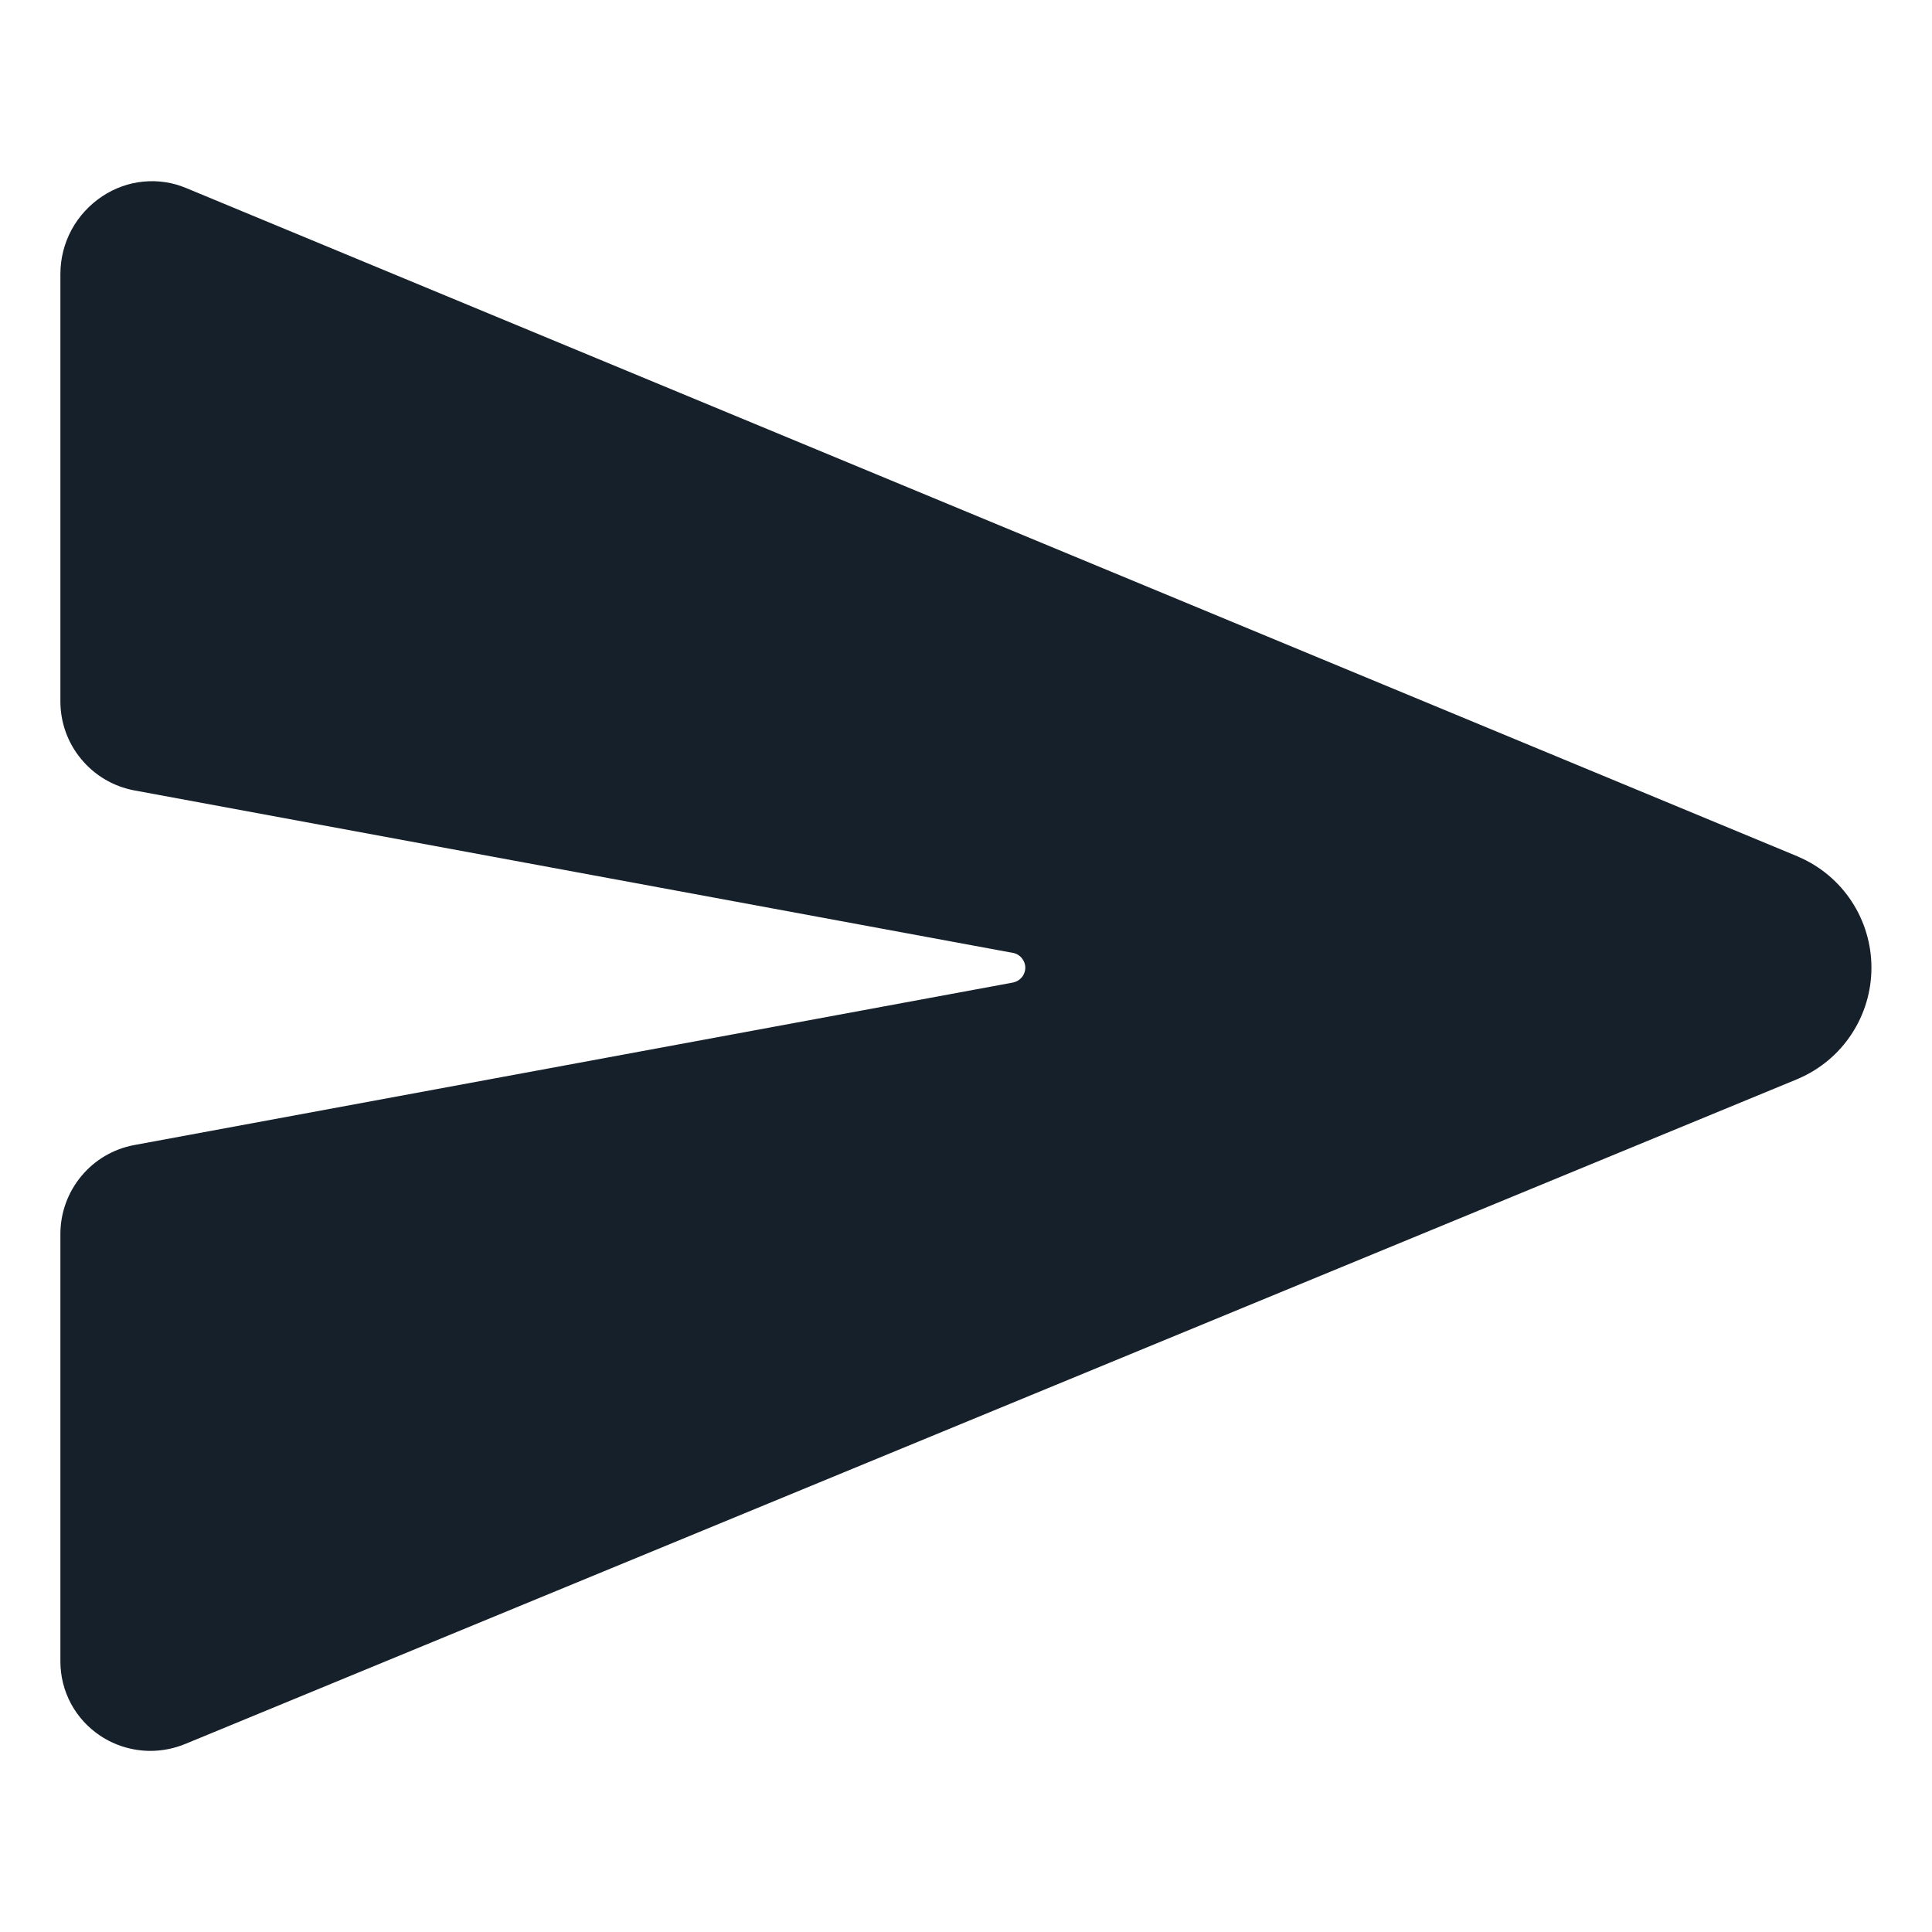
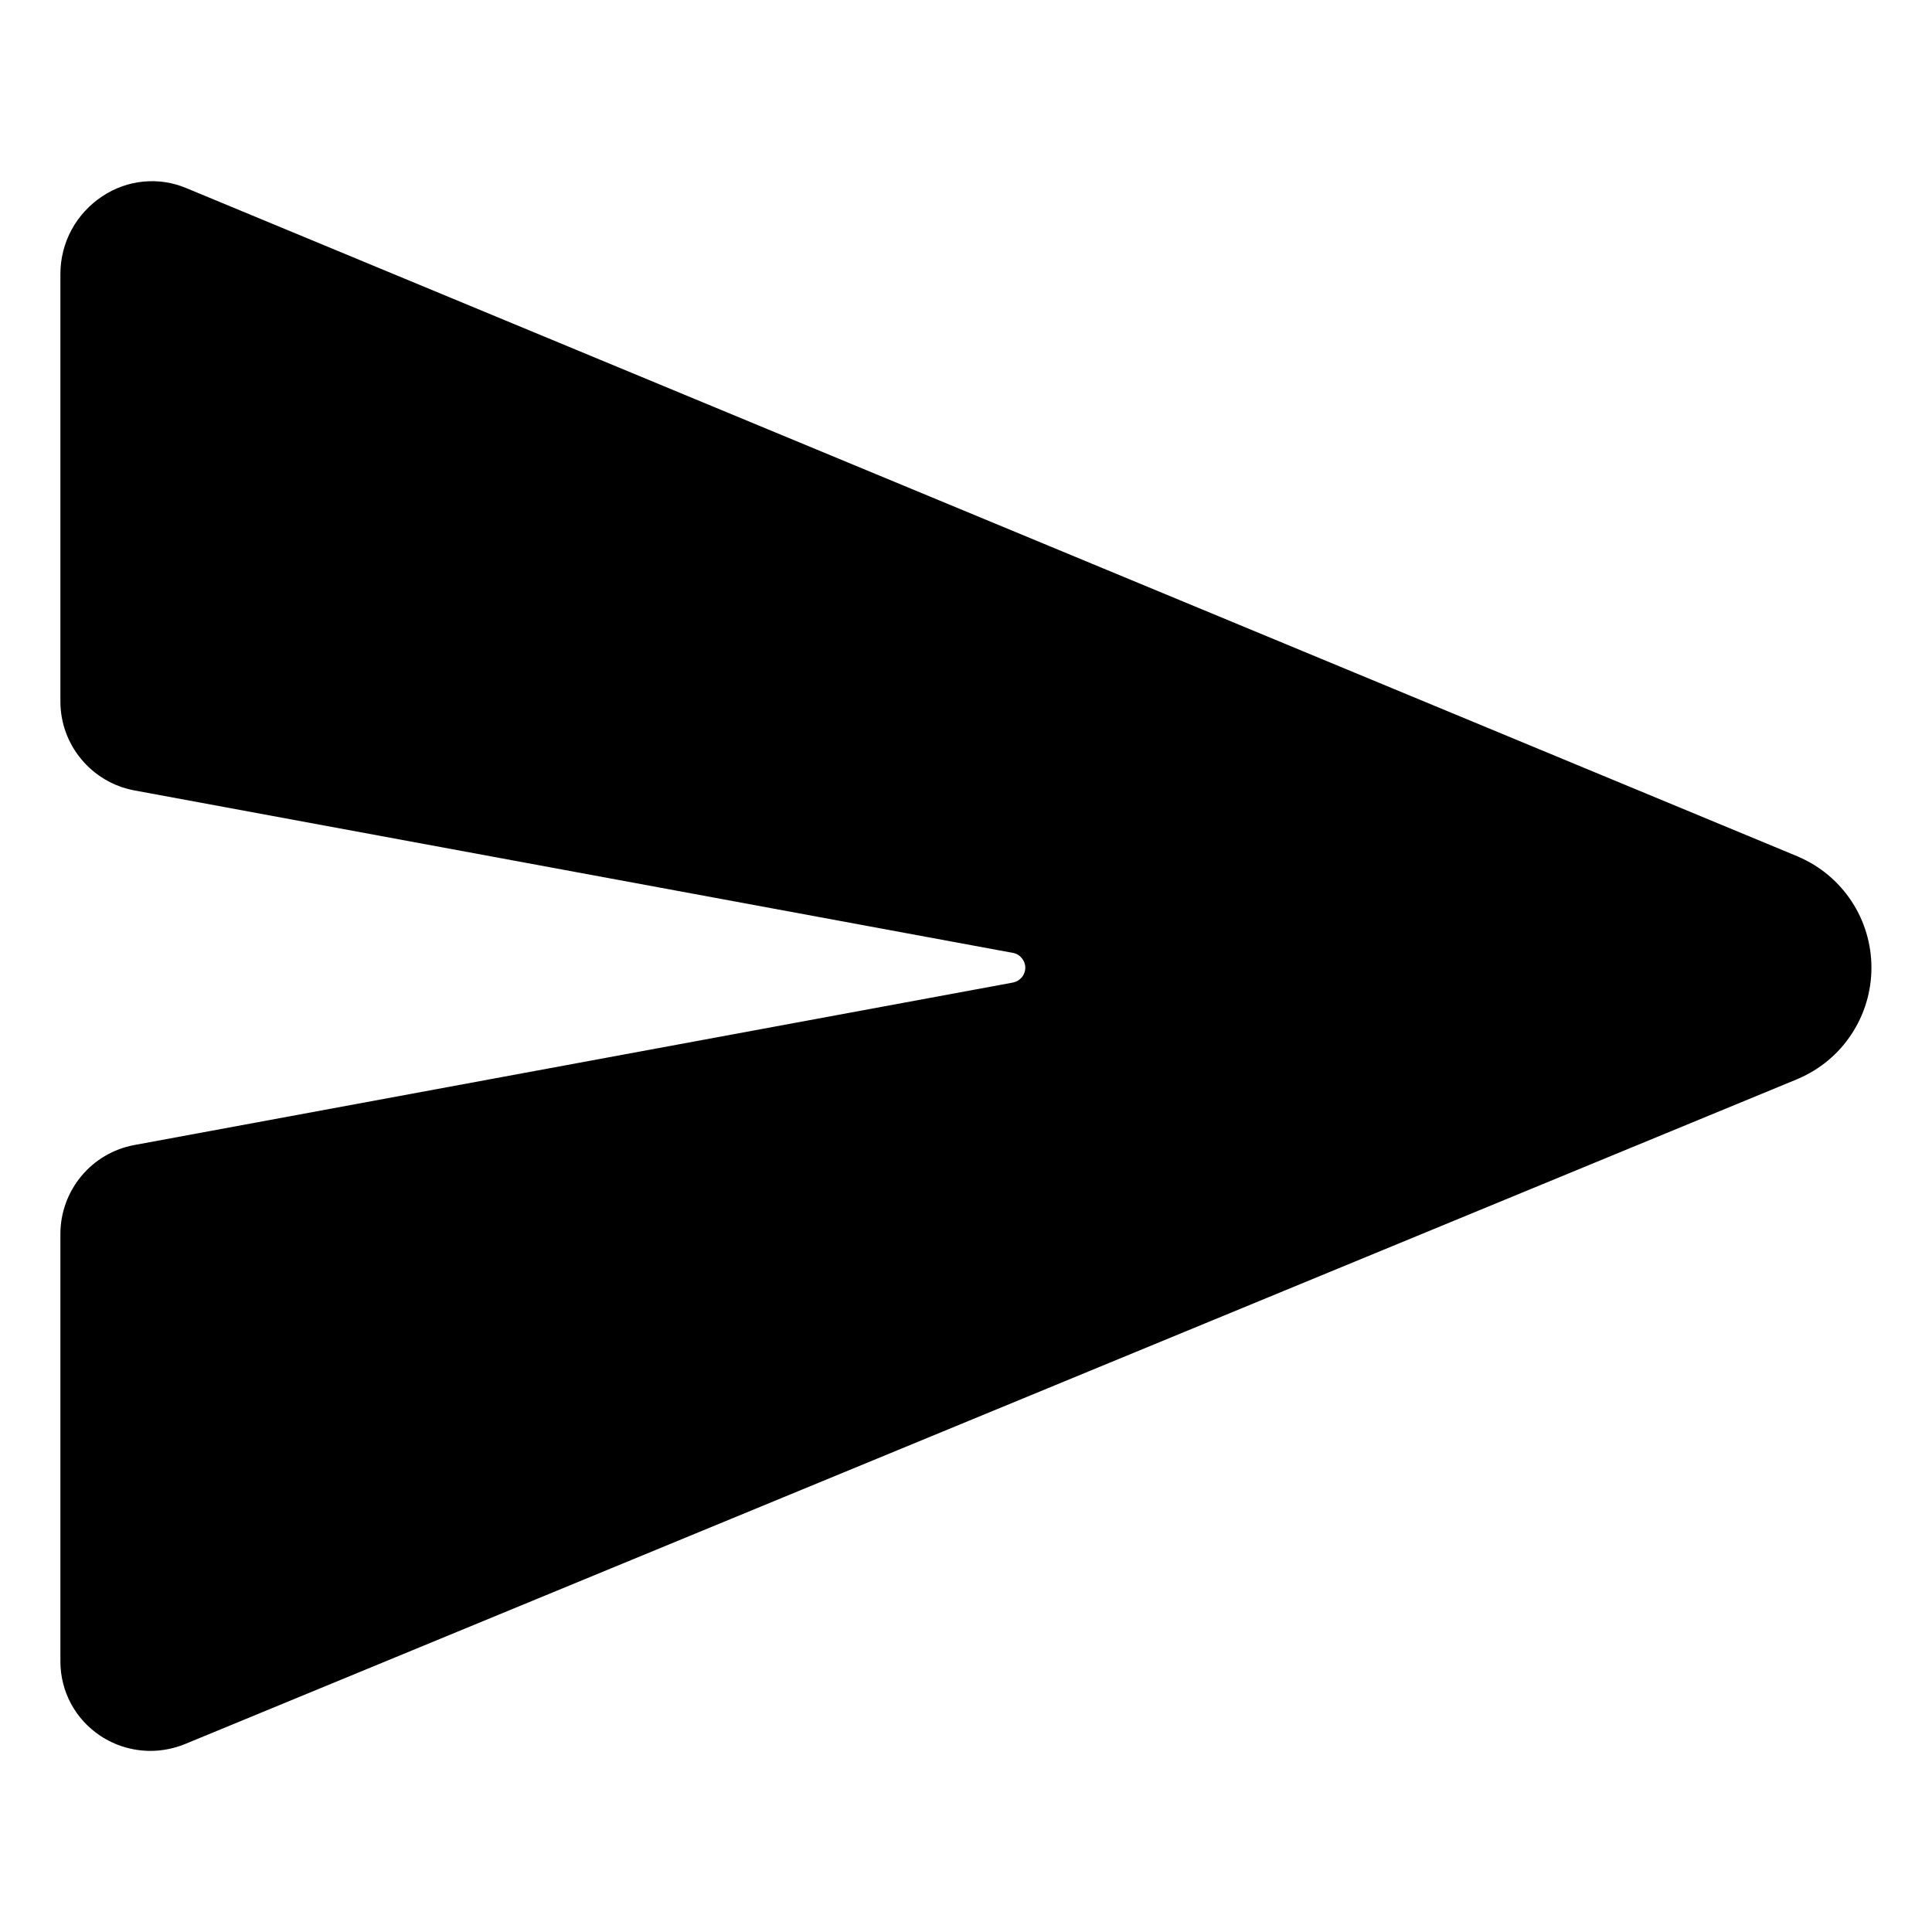
<svg xmlns="http://www.w3.org/2000/svg" width="23" height="23" viewBox="0 0 23 23" fill="none">
-   <path d="M21.409 10.2L21.402 10.196L2.217 2.239C2.056 2.171 1.88 2.145 1.706 2.162C1.532 2.179 1.365 2.239 1.219 2.336C1.066 2.437 0.94 2.574 0.852 2.735C0.765 2.897 0.719 3.077 0.719 3.261V8.35C0.719 8.601 0.806 8.844 0.967 9.037C1.127 9.231 1.349 9.362 1.596 9.409L12.059 11.344C12.1 11.351 12.137 11.373 12.164 11.406C12.191 11.438 12.206 11.478 12.206 11.52C12.206 11.562 12.191 11.603 12.164 11.635C12.137 11.667 12.1 11.689 12.059 11.697L1.596 13.632C1.35 13.678 1.127 13.809 0.967 14.003C0.807 14.196 0.719 14.439 0.719 14.69V19.78C0.719 19.955 0.762 20.127 0.845 20.282C0.928 20.436 1.048 20.567 1.194 20.664C1.37 20.781 1.577 20.843 1.788 20.844C1.935 20.844 2.081 20.814 2.216 20.757L21.401 12.845L21.409 12.841C21.668 12.73 21.888 12.546 22.042 12.311C22.197 12.076 22.279 11.801 22.279 11.52C22.279 11.239 22.197 10.964 22.042 10.729C21.888 10.495 21.668 10.31 21.409 10.2V10.2Z" fill="#16202A" />
+   <path d="M21.409 10.2L21.402 10.196L2.217 2.239C2.056 2.171 1.88 2.145 1.706 2.162C1.532 2.179 1.365 2.239 1.219 2.336C1.066 2.437 0.94 2.574 0.852 2.735C0.765 2.897 0.719 3.077 0.719 3.261V8.35C0.719 8.601 0.806 8.844 0.967 9.037C1.127 9.231 1.349 9.362 1.596 9.409L12.059 11.344C12.1 11.351 12.137 11.373 12.164 11.406C12.191 11.438 12.206 11.478 12.206 11.52C12.206 11.562 12.191 11.603 12.164 11.635C12.137 11.667 12.1 11.689 12.059 11.697L1.596 13.632C1.35 13.678 1.127 13.809 0.967 14.003C0.807 14.196 0.719 14.439 0.719 14.69V19.78C0.719 19.955 0.762 20.127 0.845 20.282C0.928 20.436 1.048 20.567 1.194 20.664C1.37 20.781 1.577 20.843 1.788 20.844C1.935 20.844 2.081 20.814 2.216 20.757L21.401 12.845L21.409 12.841C21.668 12.73 21.888 12.546 22.042 12.311C22.197 12.076 22.279 11.801 22.279 11.52C22.279 11.239 22.197 10.964 22.042 10.729C21.888 10.495 21.668 10.31 21.409 10.2V10.2Z" fill="#000000" />
</svg>
